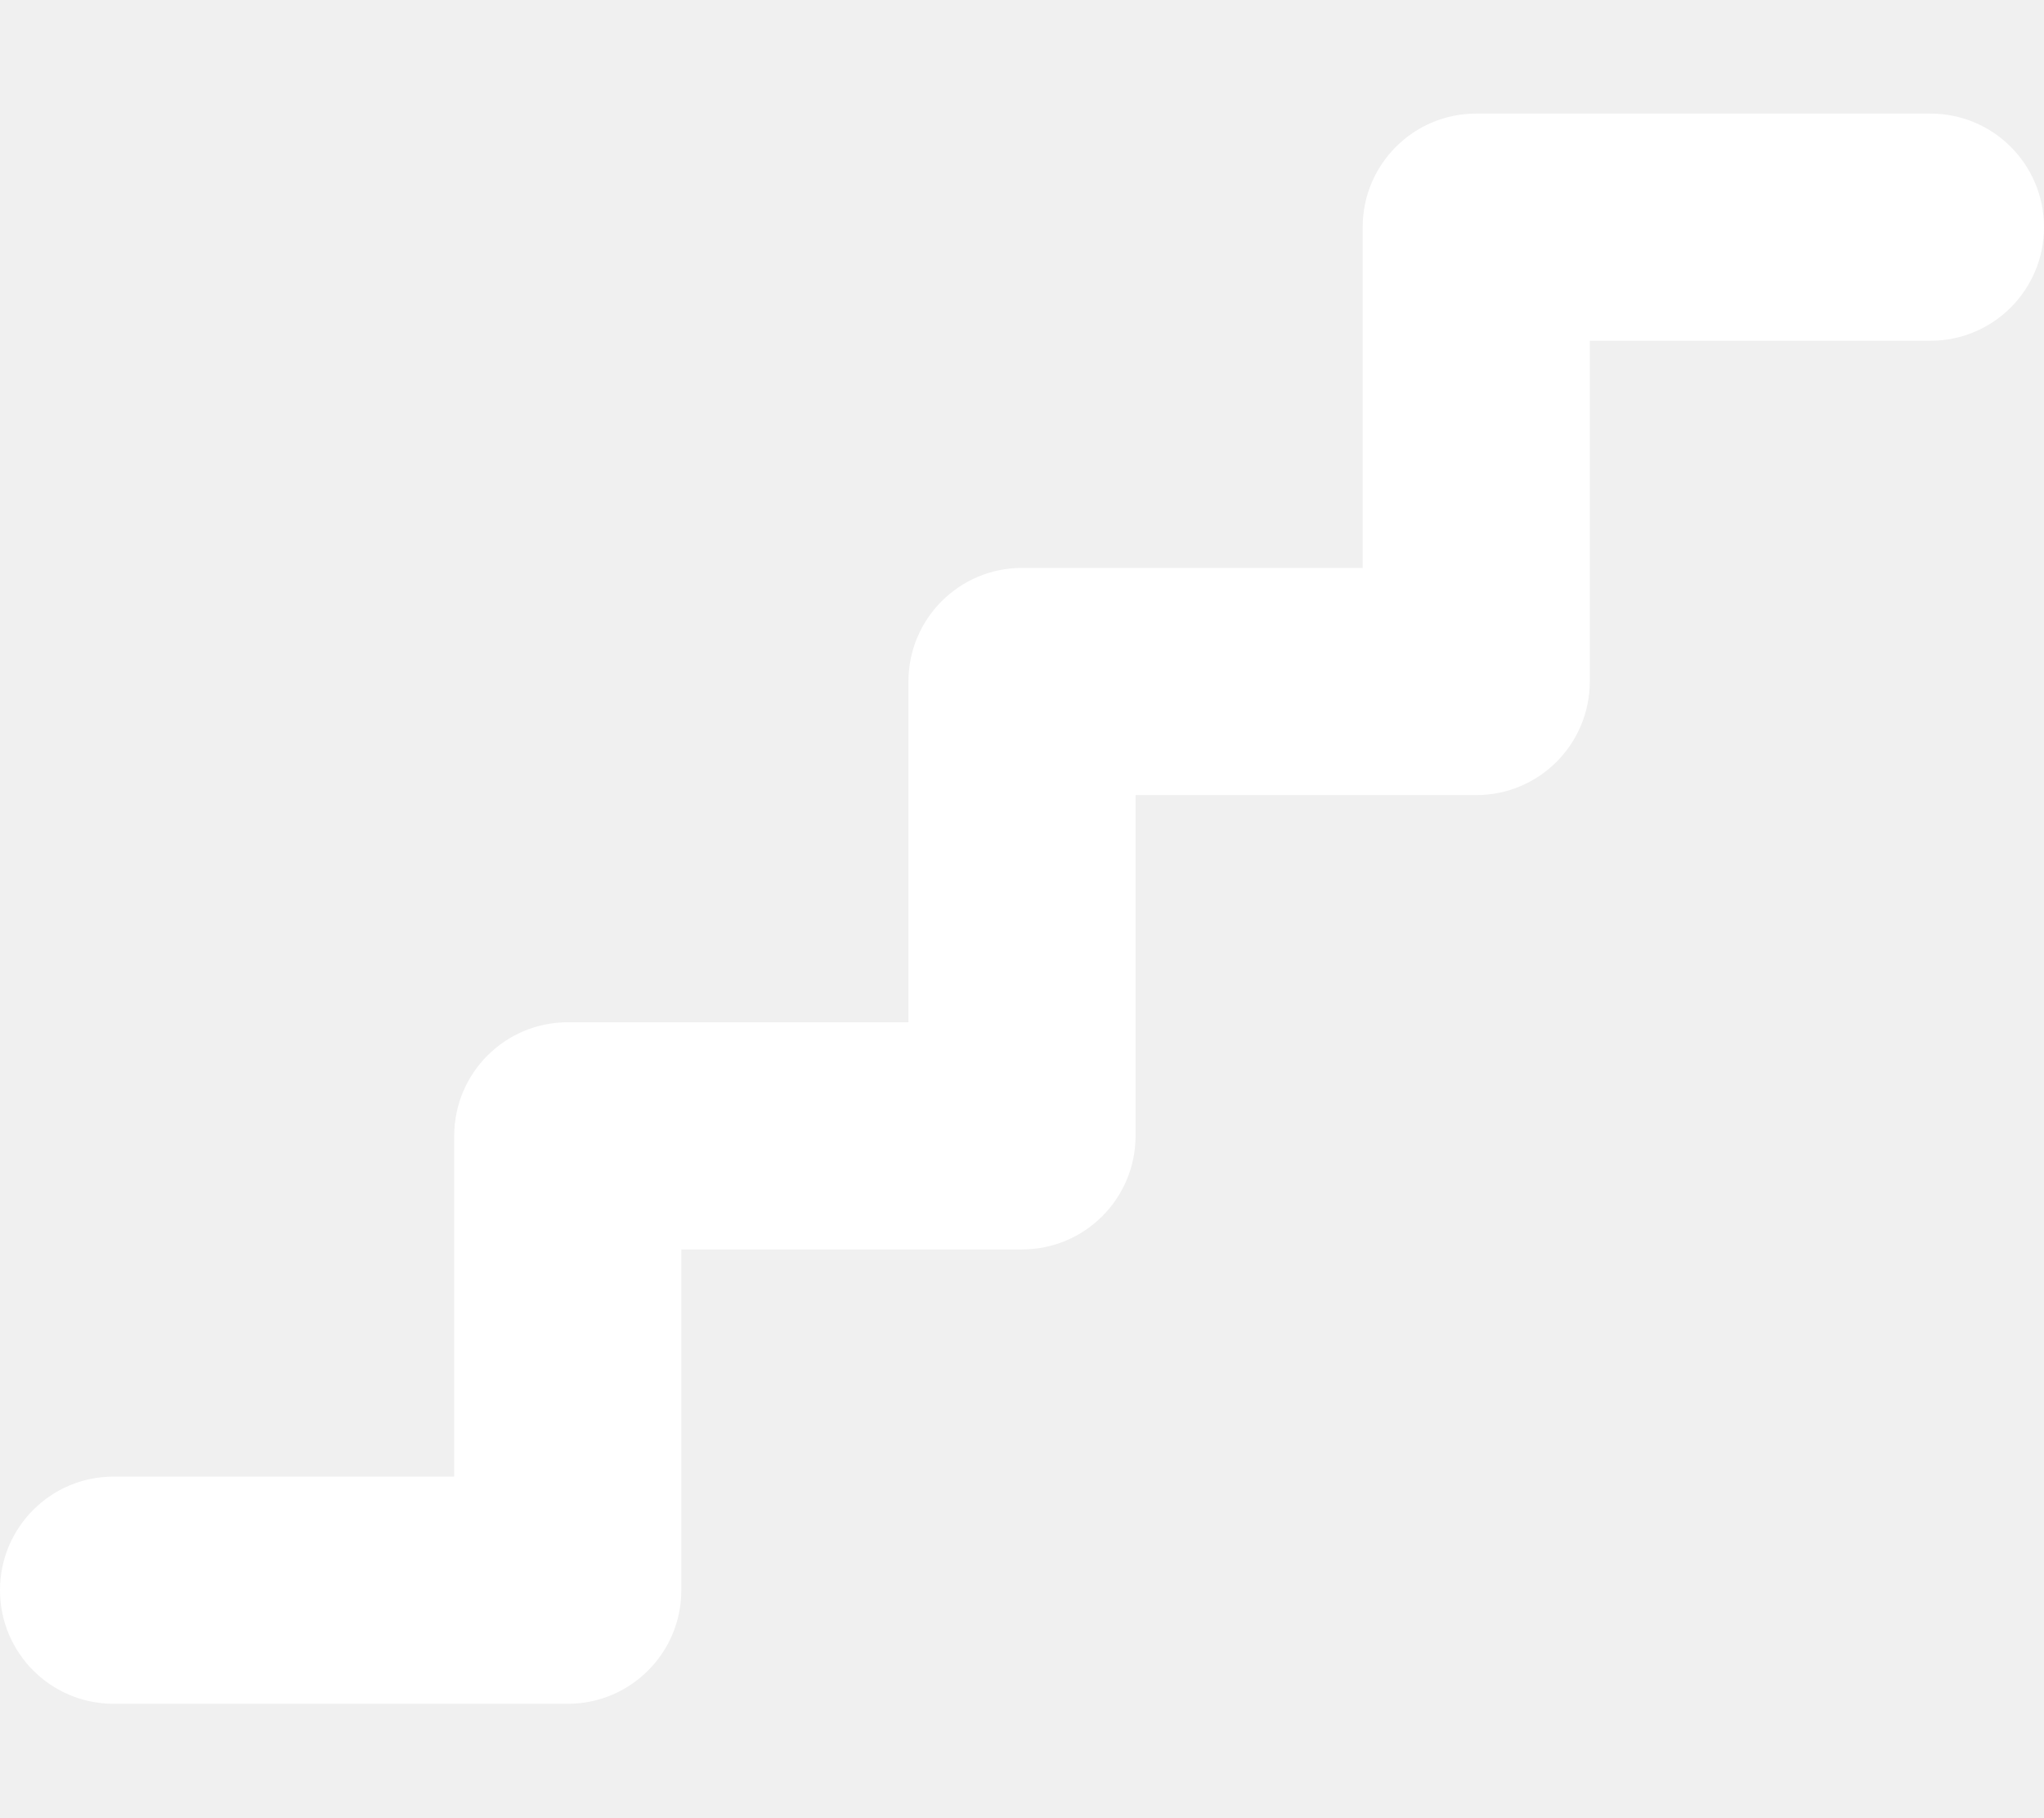
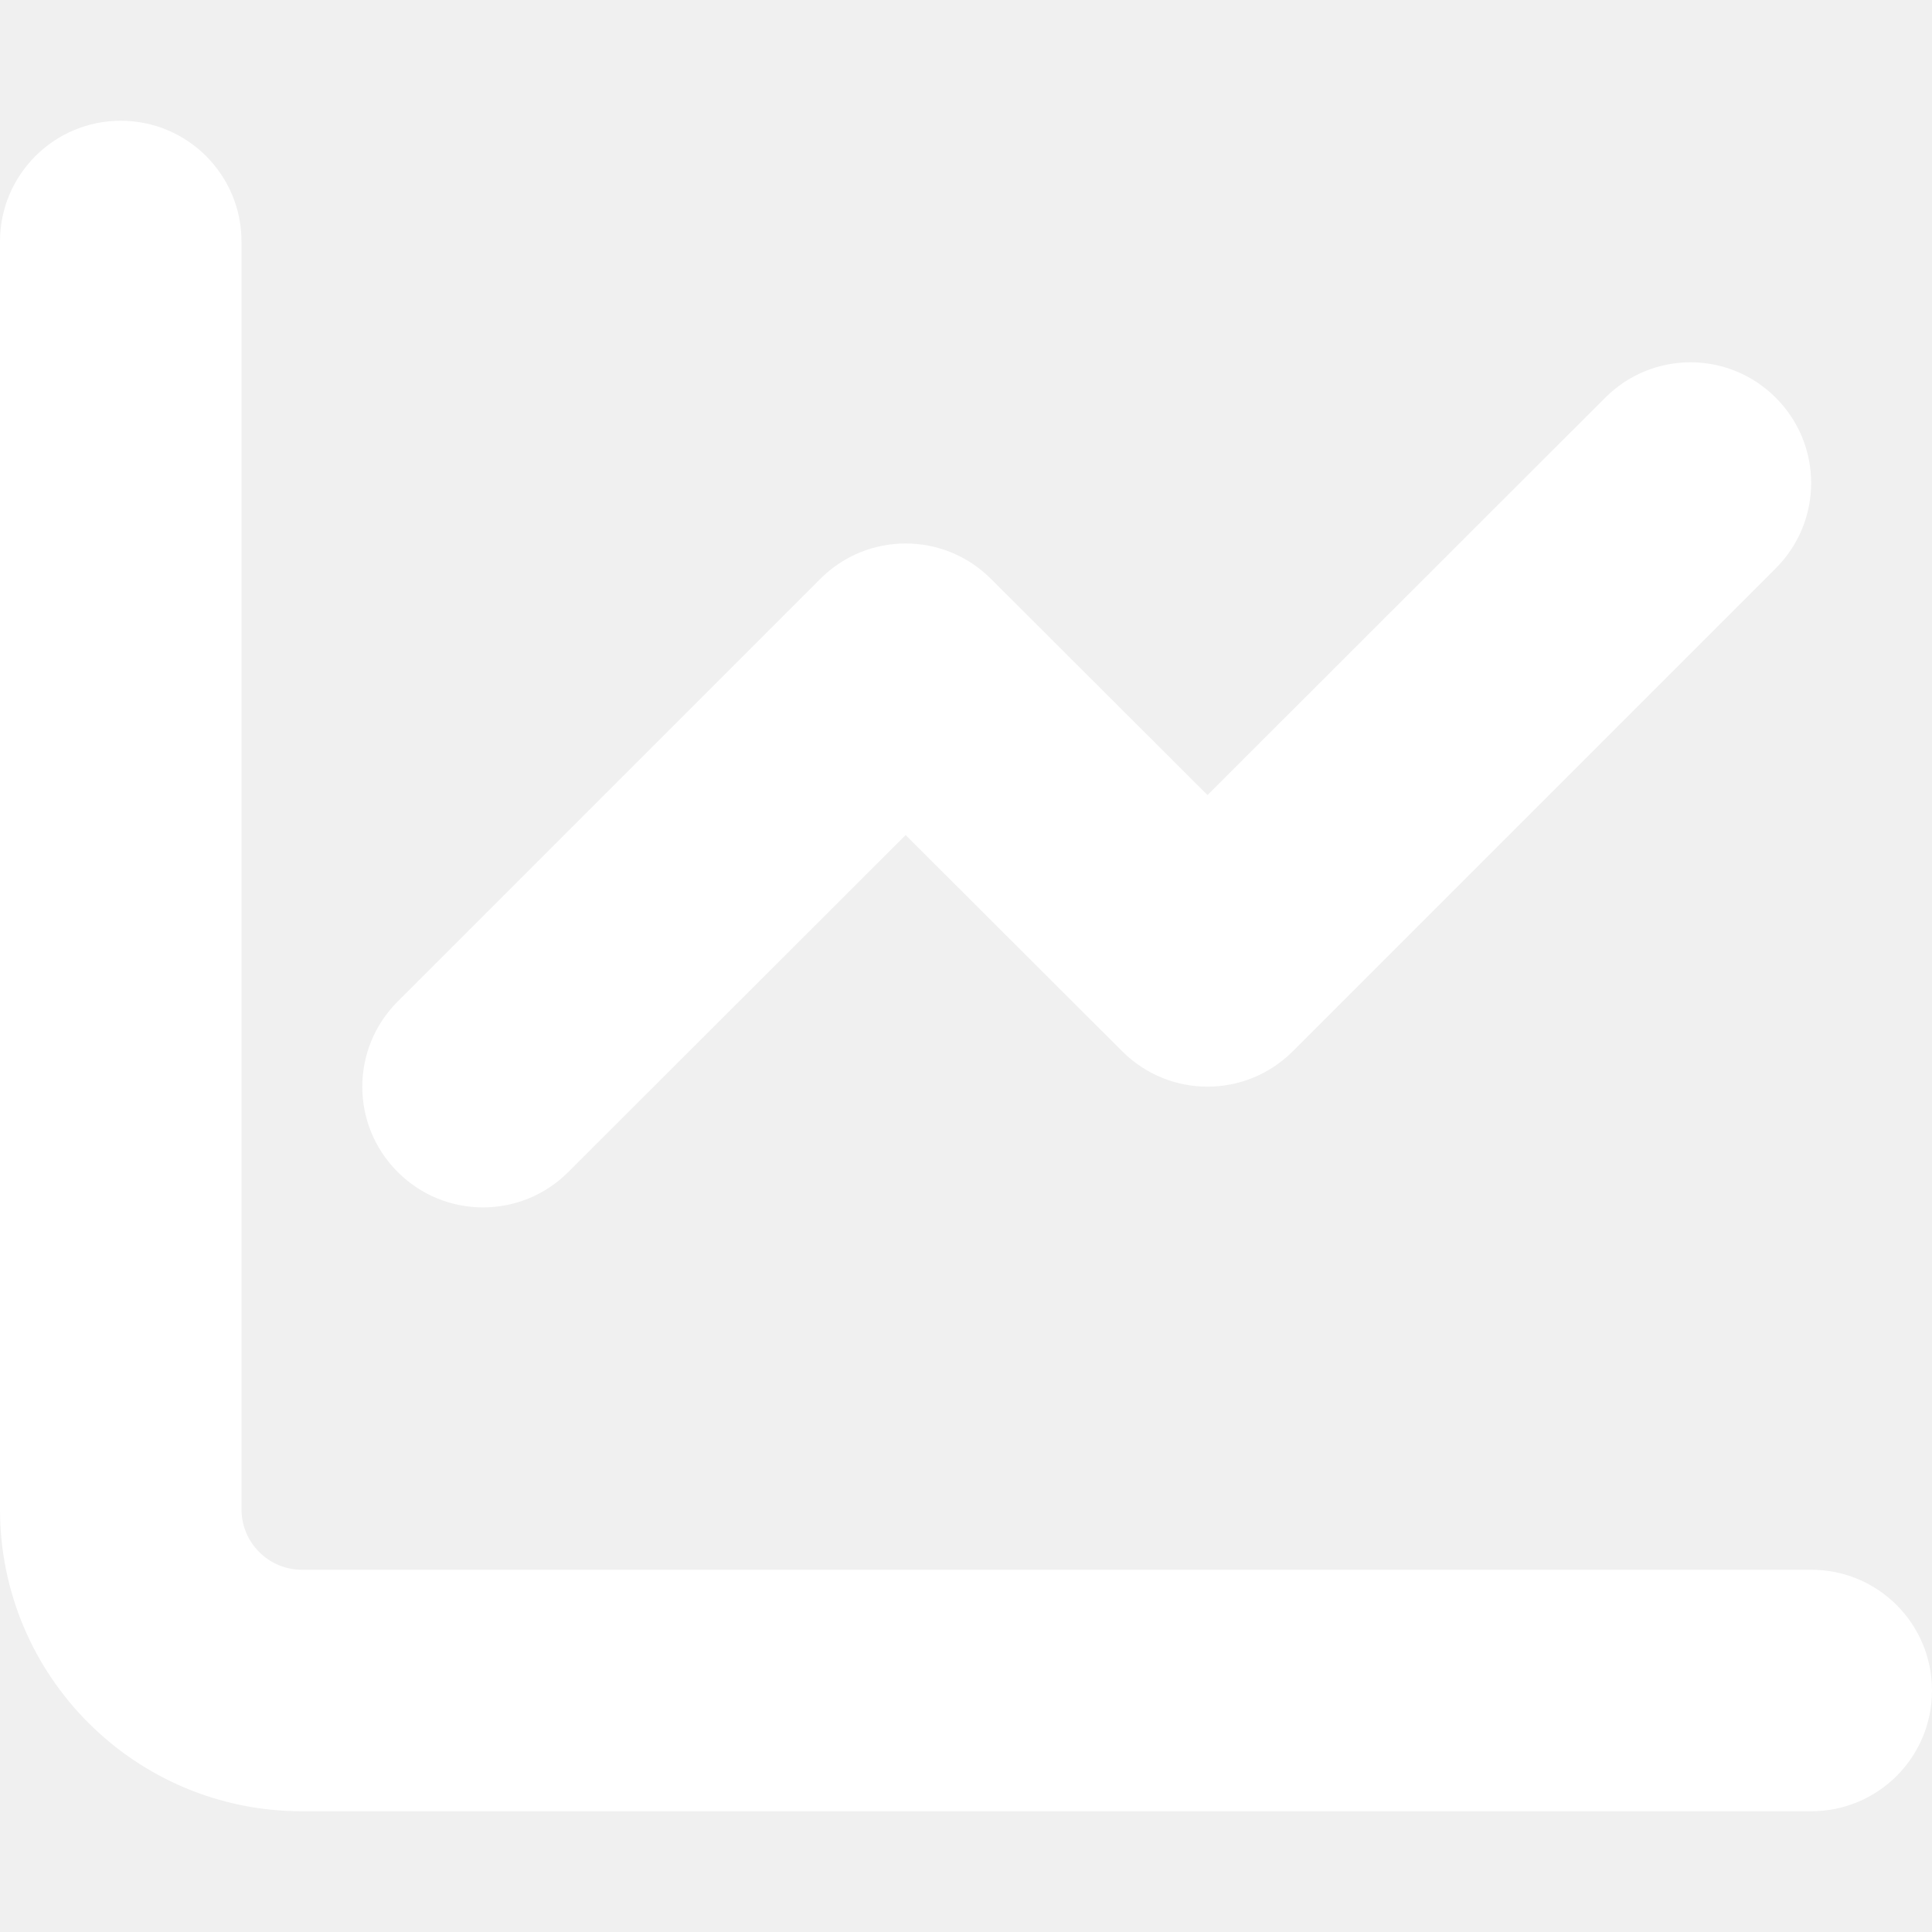
- <svg xmlns="http://www.w3.org/2000/svg" fill="white" viewBox="0 0 576 512">
-   <path d="M576 64c0 17.67-14.31 32-32 32h-96v96c0 17.67-14.31 32-32 32h-96v96c0 17.67-14.31 32-32 32H192v96c0 17.67-14.31 32-32 32H32c-17.69 0-32-14.33-32-32s14.31-32 32-32h96v-96c0-17.67 14.31-32 32-32h96V192c0-17.67 14.31-32 32-32h96V64c0-17.67 14.31-32 32-32h128C561.7 32 576 46.33 576 64z" />
+ <svg xmlns="http://www.w3.org/2000/svg" viewBox="0 0 512 512">
+   <path d="M64 400C64 408.8 71.16 416 80 416H480C497.7 416 512 430.3 512 448C512 465.7 497.7 480 480 480H80C35.82 480 0 444.2 0 400V64C0 46.33 14.33 32 32 32C49.67 32 64 46.33 64 64V400zM342.6 278.6C330.1 291.1 309.9 291.1 297.4 278.6L240 221.3L150.6 310.6C138.1 323.1 117.9 323.1 105.4 310.6C92.88 298.1 92.88 277.9 105.4 265.4L217.4 153.4C229.9 140.9 250.1 140.9 262.6 153.4L320 210.7L425.4 105.4C437.9 92.88 458.1 92.88 470.6 105.4C483.1 117.9 483.1 138.1 470.6 150.6L342.6 278.6z" fill="white" />
</svg>
